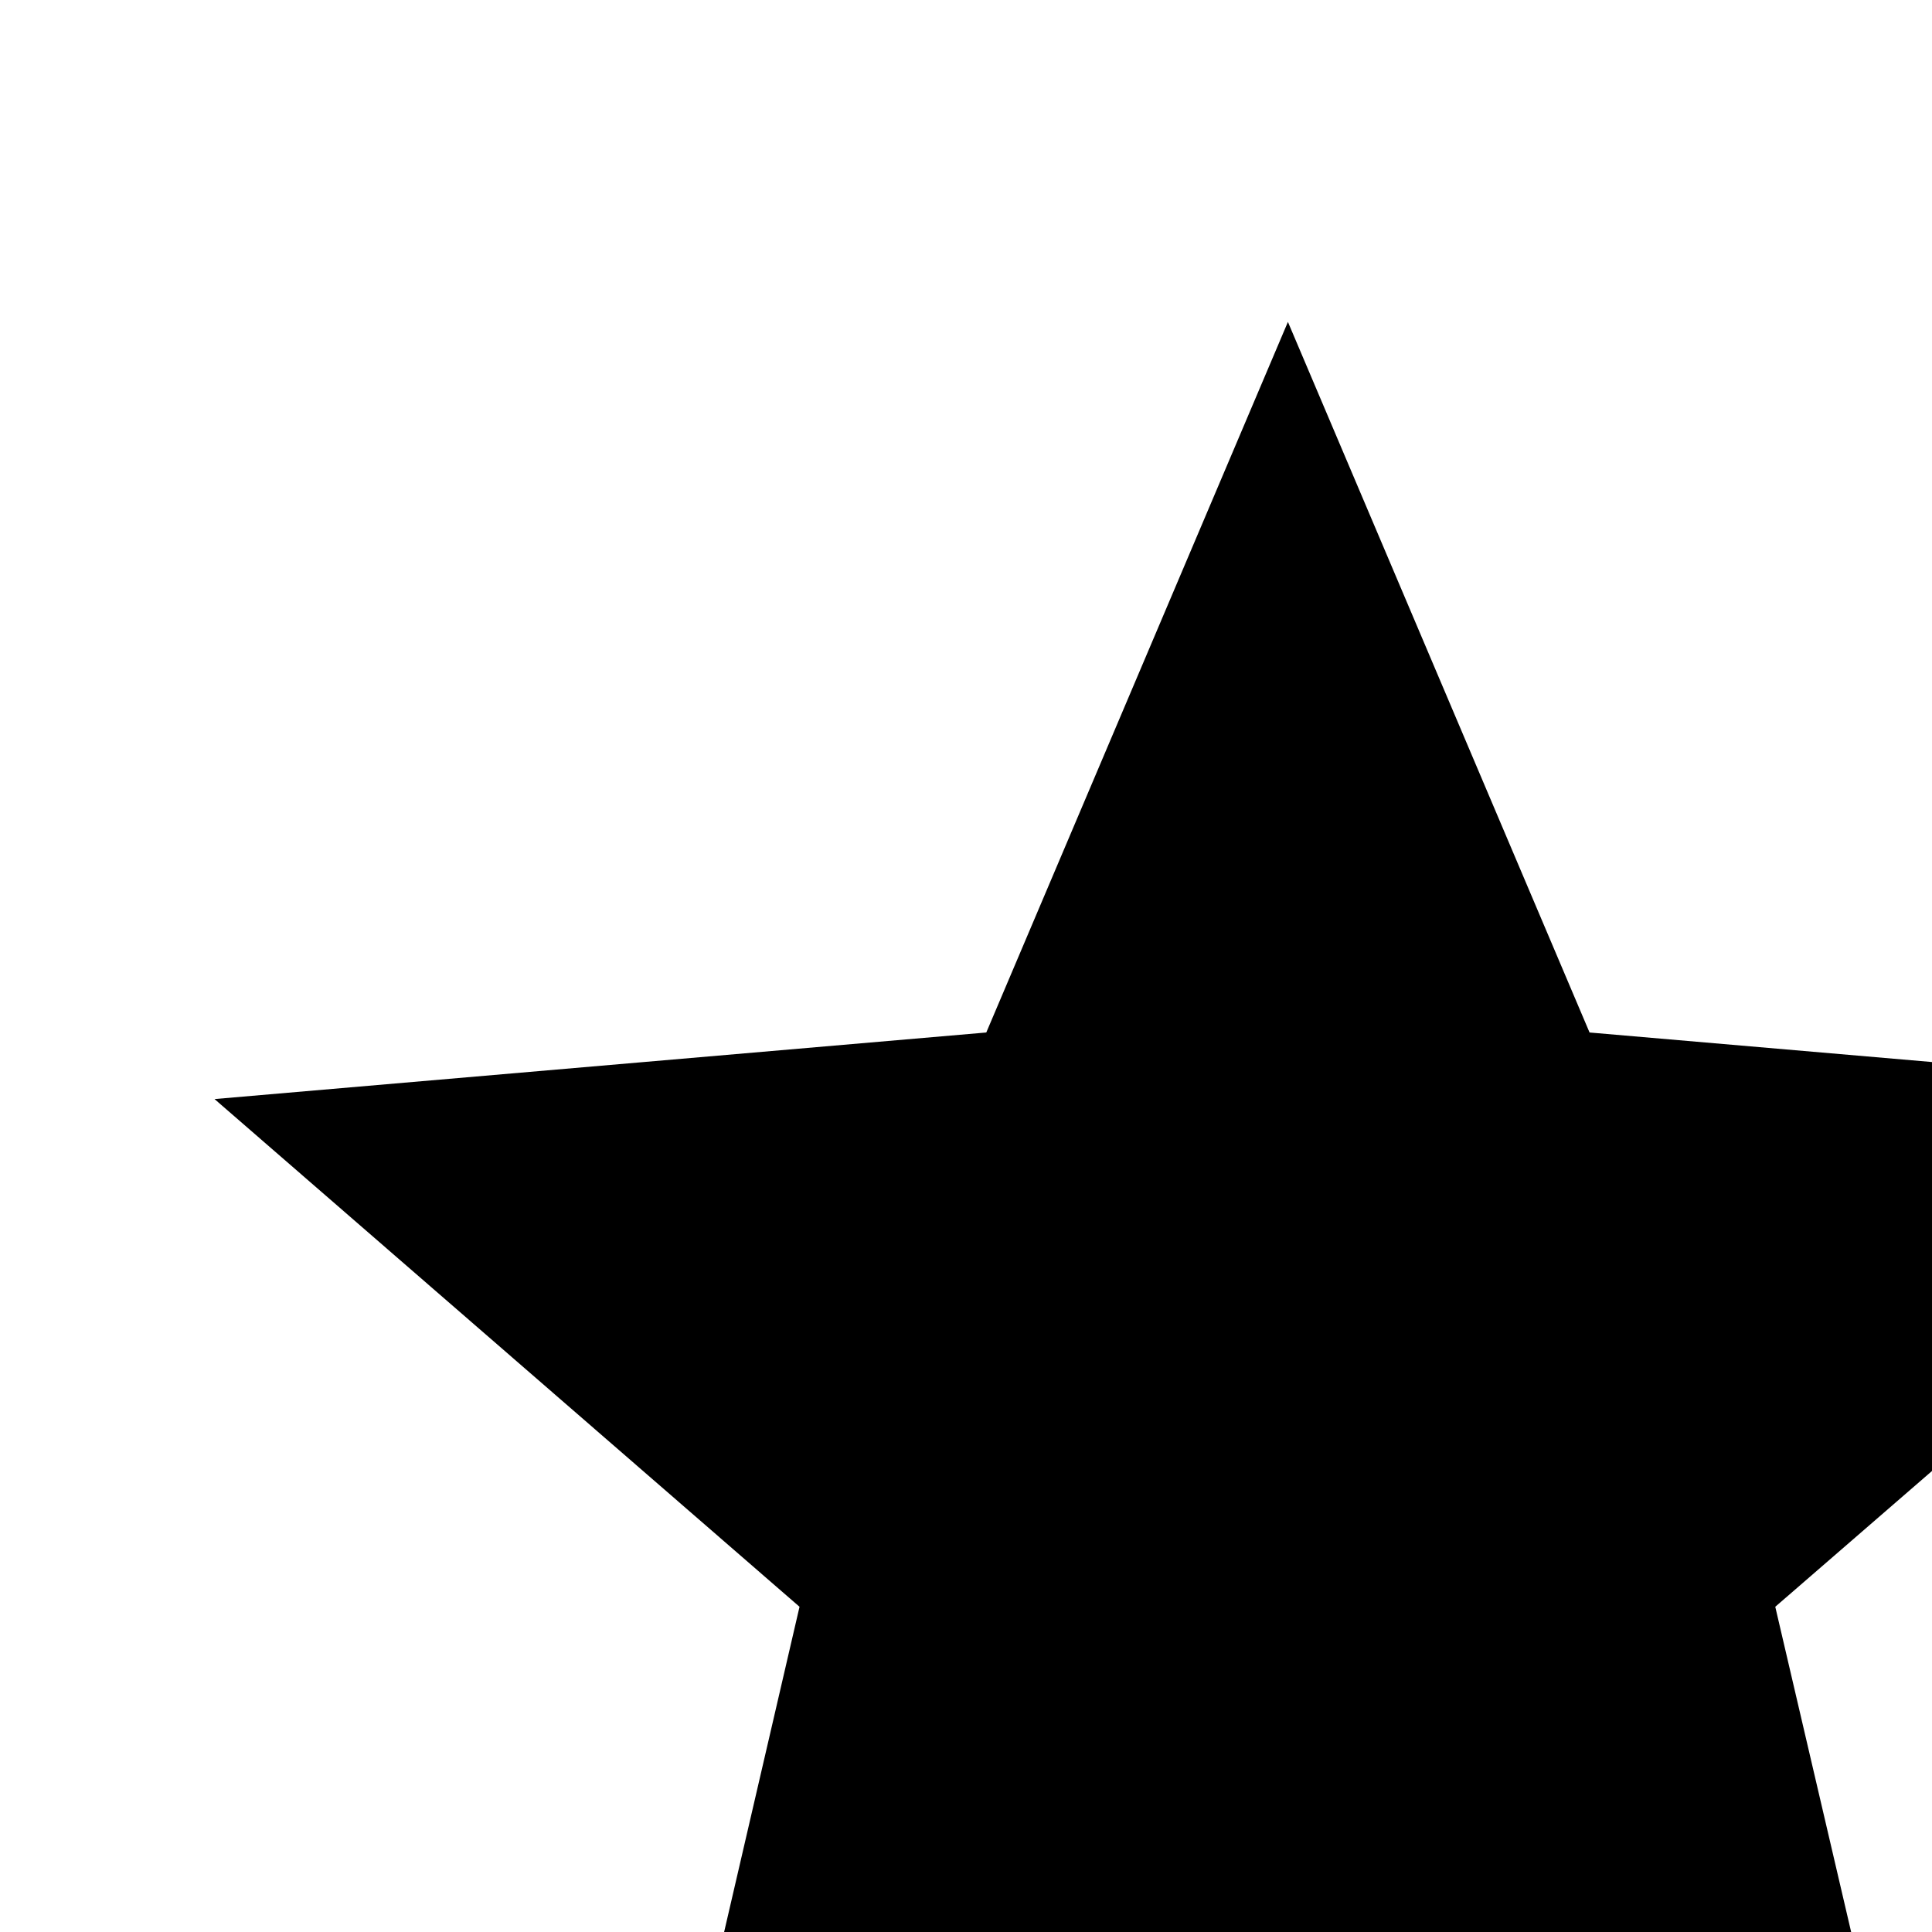
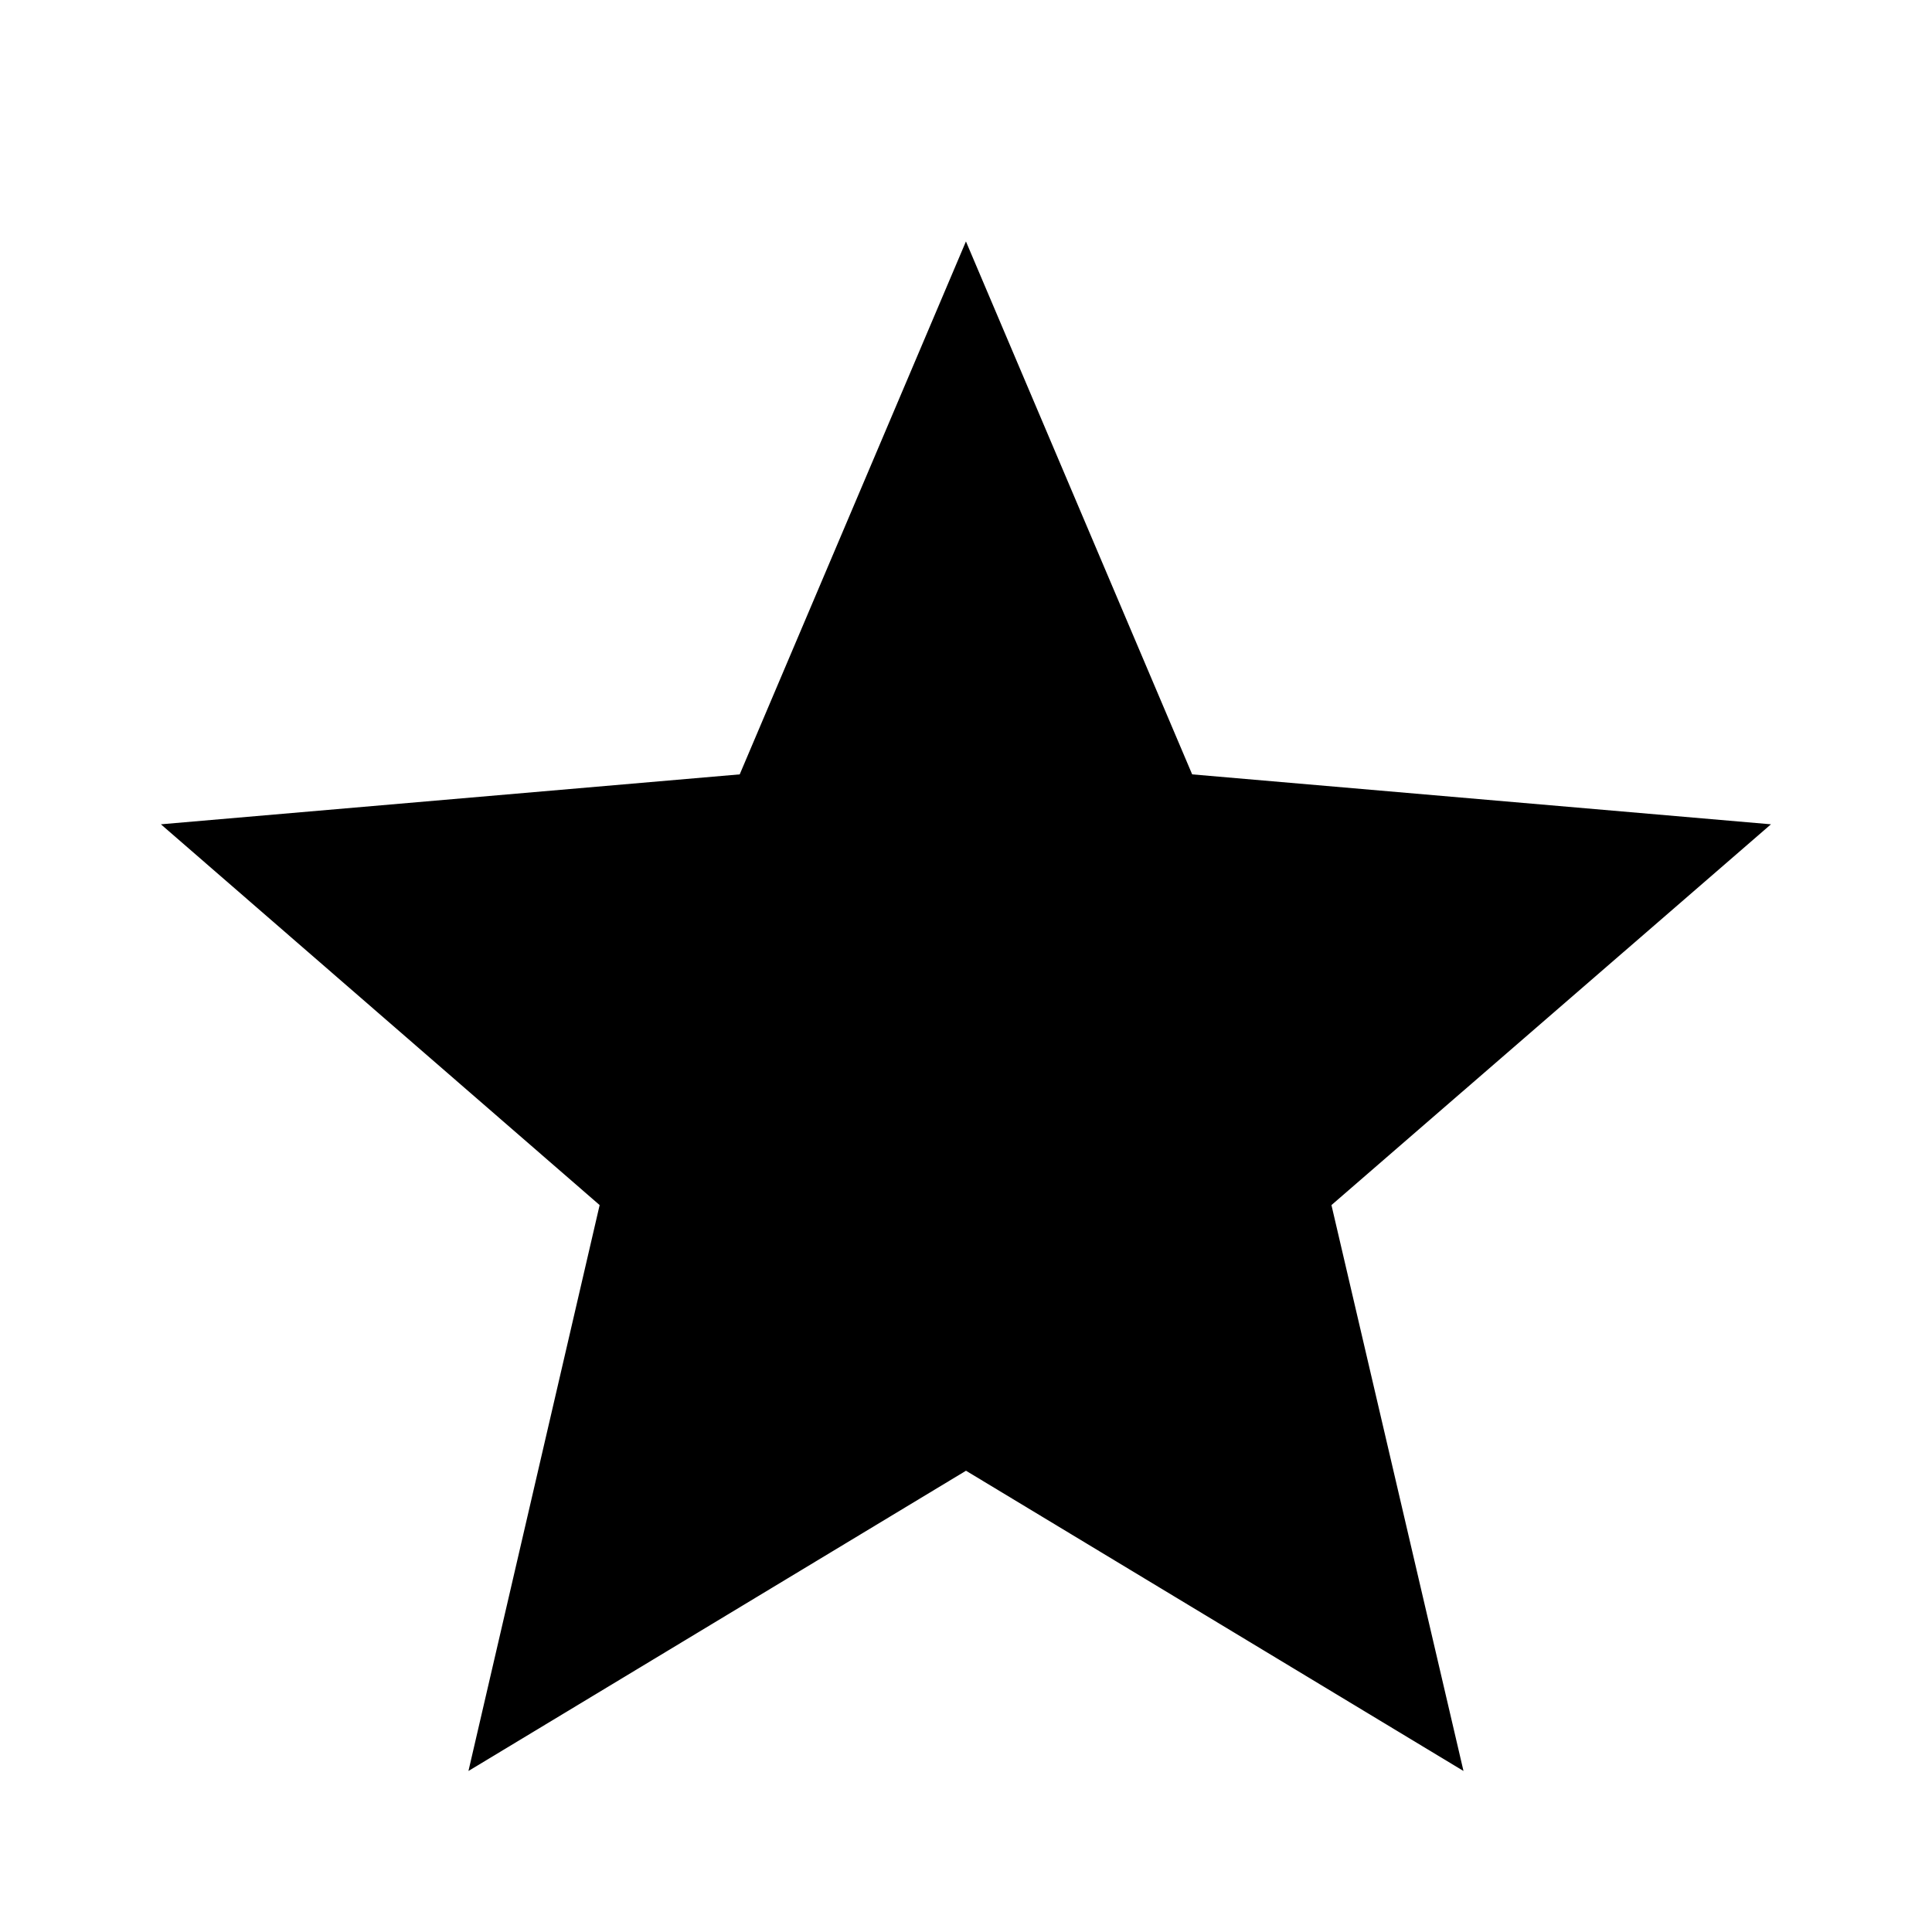
- <svg xmlns="http://www.w3.org/2000/svg" version="1.1" width="24" height="24" viewBox="0 0 24 24">
+ <svg xmlns="http://www.w3.org/2000/svg" version="1.1" width="32" height="32" viewBox="0 0 32 32">
  <path d="M16 24.36l8.24 4.973-2.187-9.373 7.28-6.307-9.587-0.827-3.747-8.827-3.747 8.827-9.587 0.827 7.267 6.307-2.173 9.373z" />
</svg>
